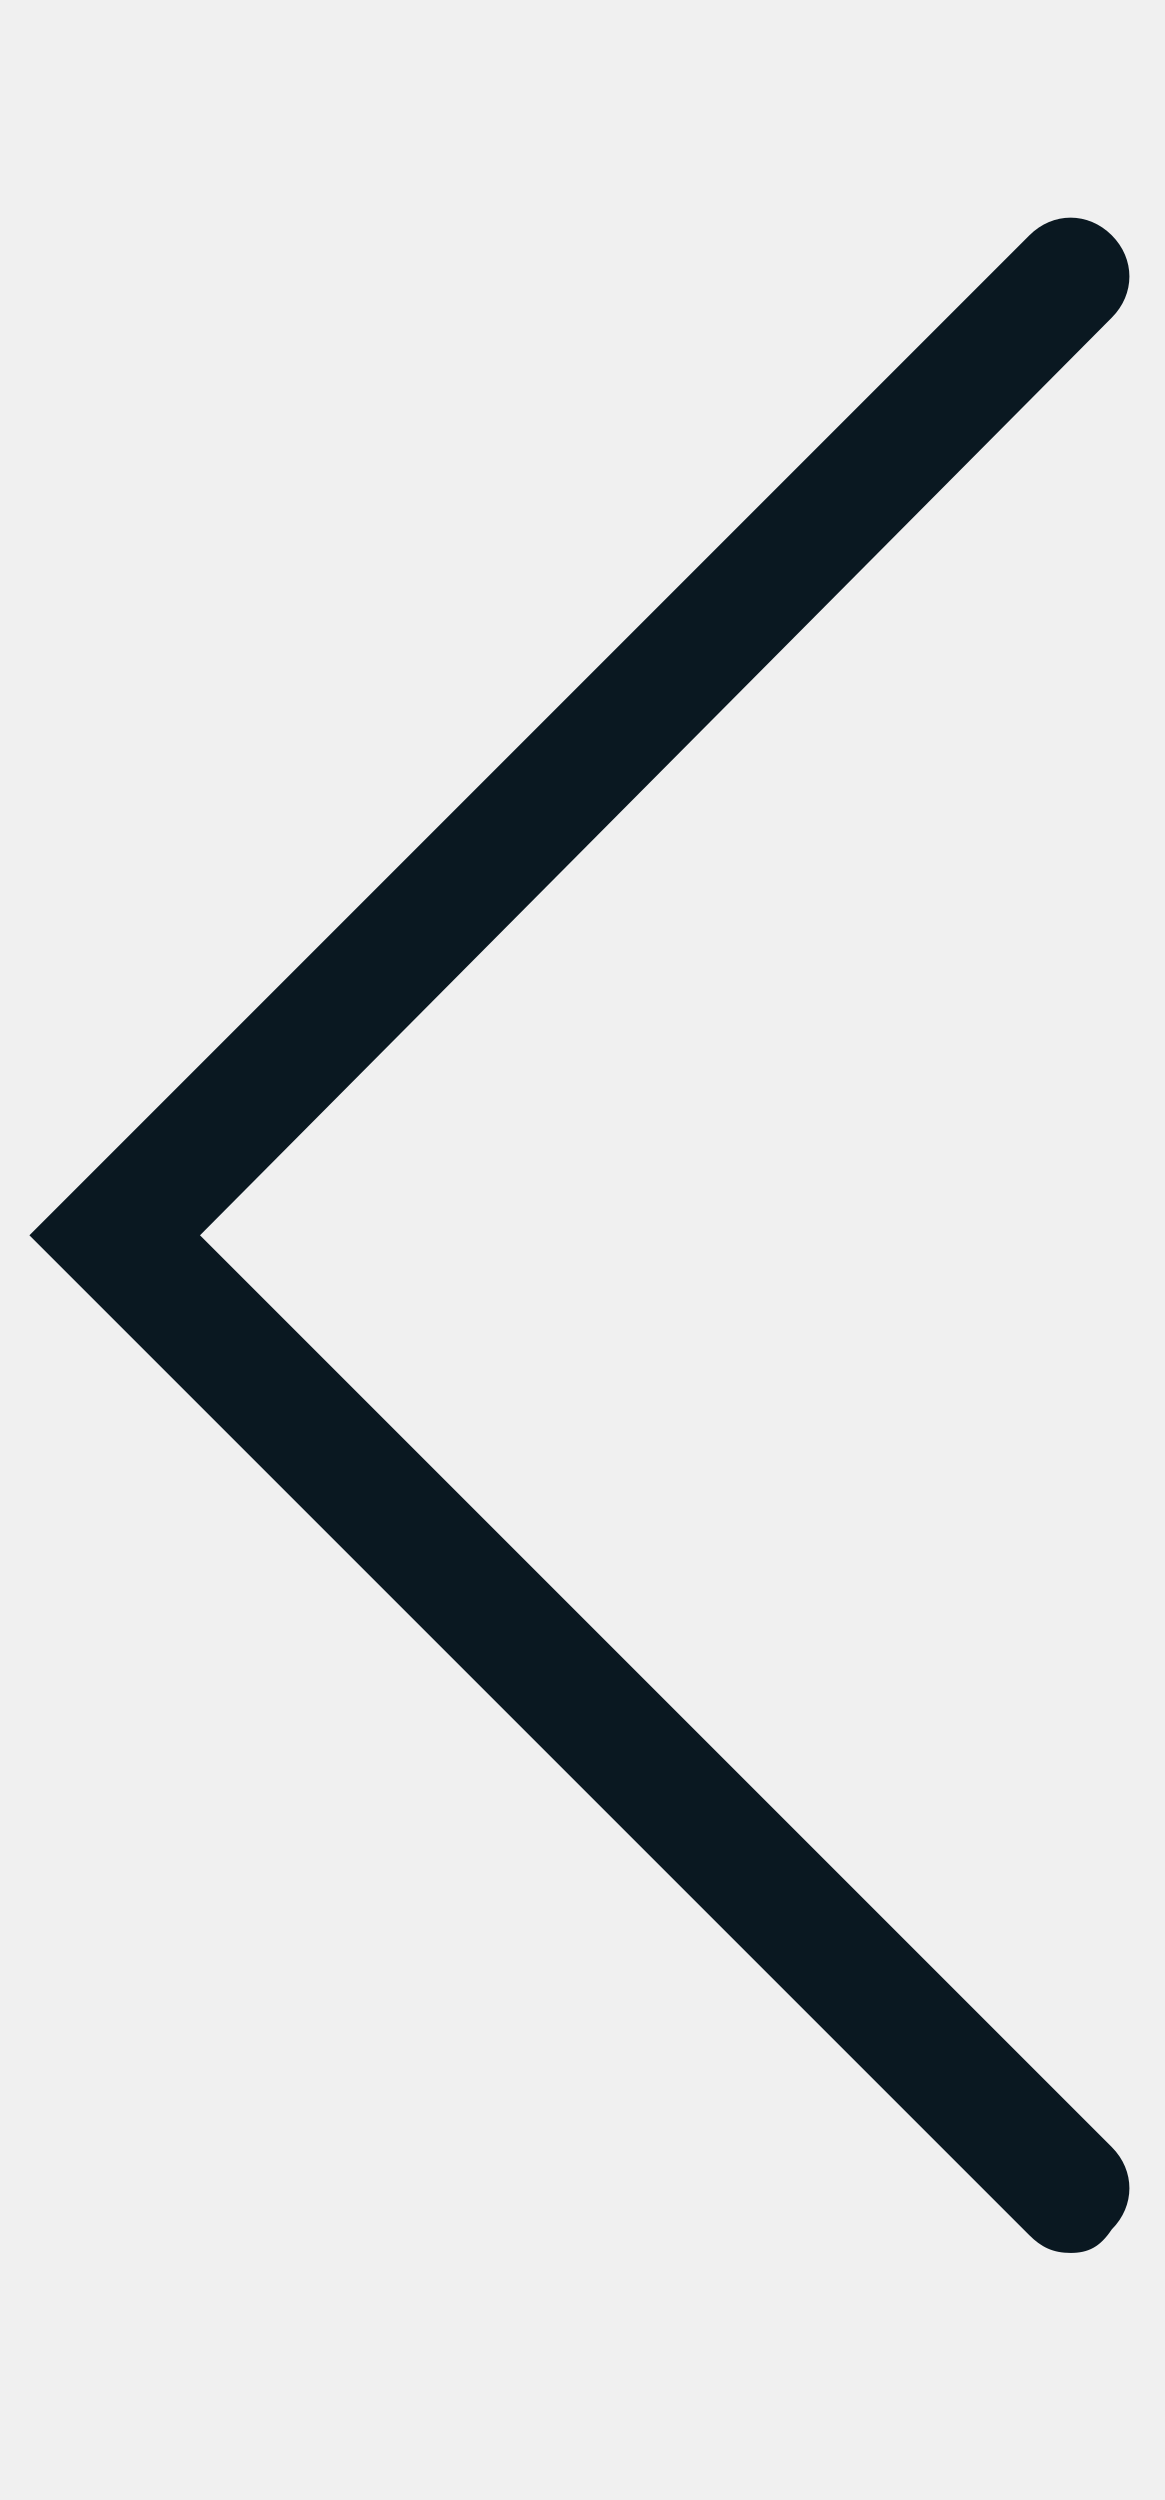
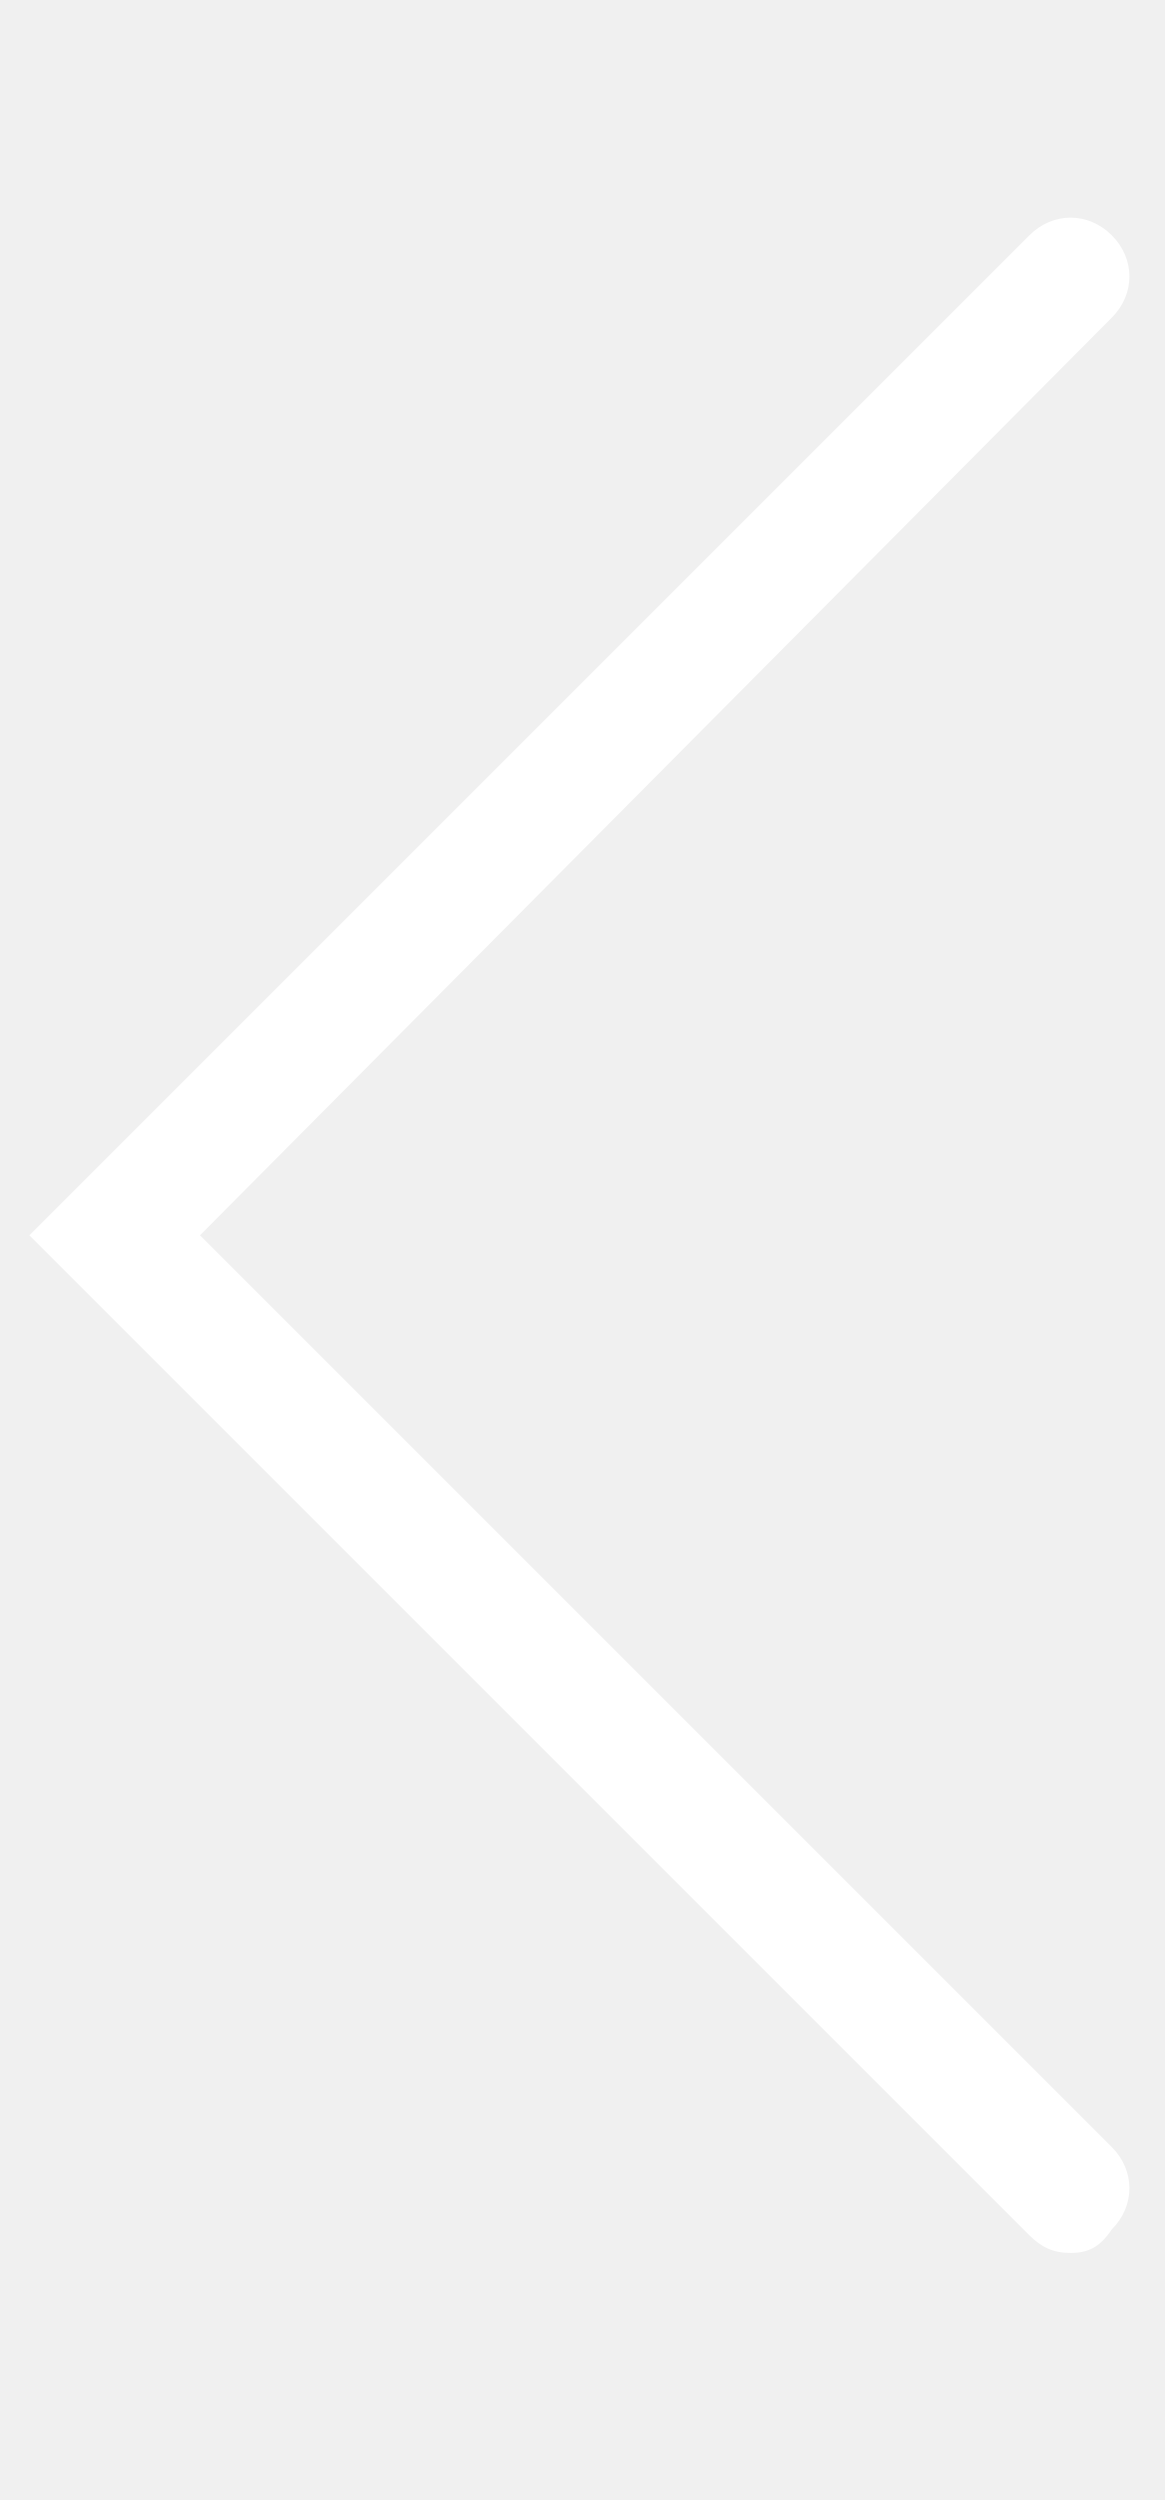
<svg xmlns="http://www.w3.org/2000/svg" version="1.1" id="Layer_1" x="0px" y="0px" viewBox="0 0 19.8 42.5" enable-background="new 0 0 19.8 42.5" xml:space="preserve">
  <g>
-     <path fill="#0a1821" d="M18.2,38.3c-0.3,0-0.5-0.1-0.7-0.3l-17-17l17-17c0.4-0.4,1-0.4,1.4,0s0.4,1,0,1.4L3.4,21l15.5,15.5   c0.4,0.4,0.4,1,0,1.4C18.7,38.2,18.5,38.3,18.2,38.3z" />
+     <path fill="#fff" d="M18.2,38.3c-0.3,0-0.5-0.1-0.7-0.3l-17-17l17-17c0.4-0.4,1-0.4,1.4,0s0.4,1,0,1.4L3.4,21l15.5,15.5   c0.4,0.4,0.4,1,0,1.4C18.7,38.2,18.5,38.3,18.2,38.3z" />
  </g>
</svg>
